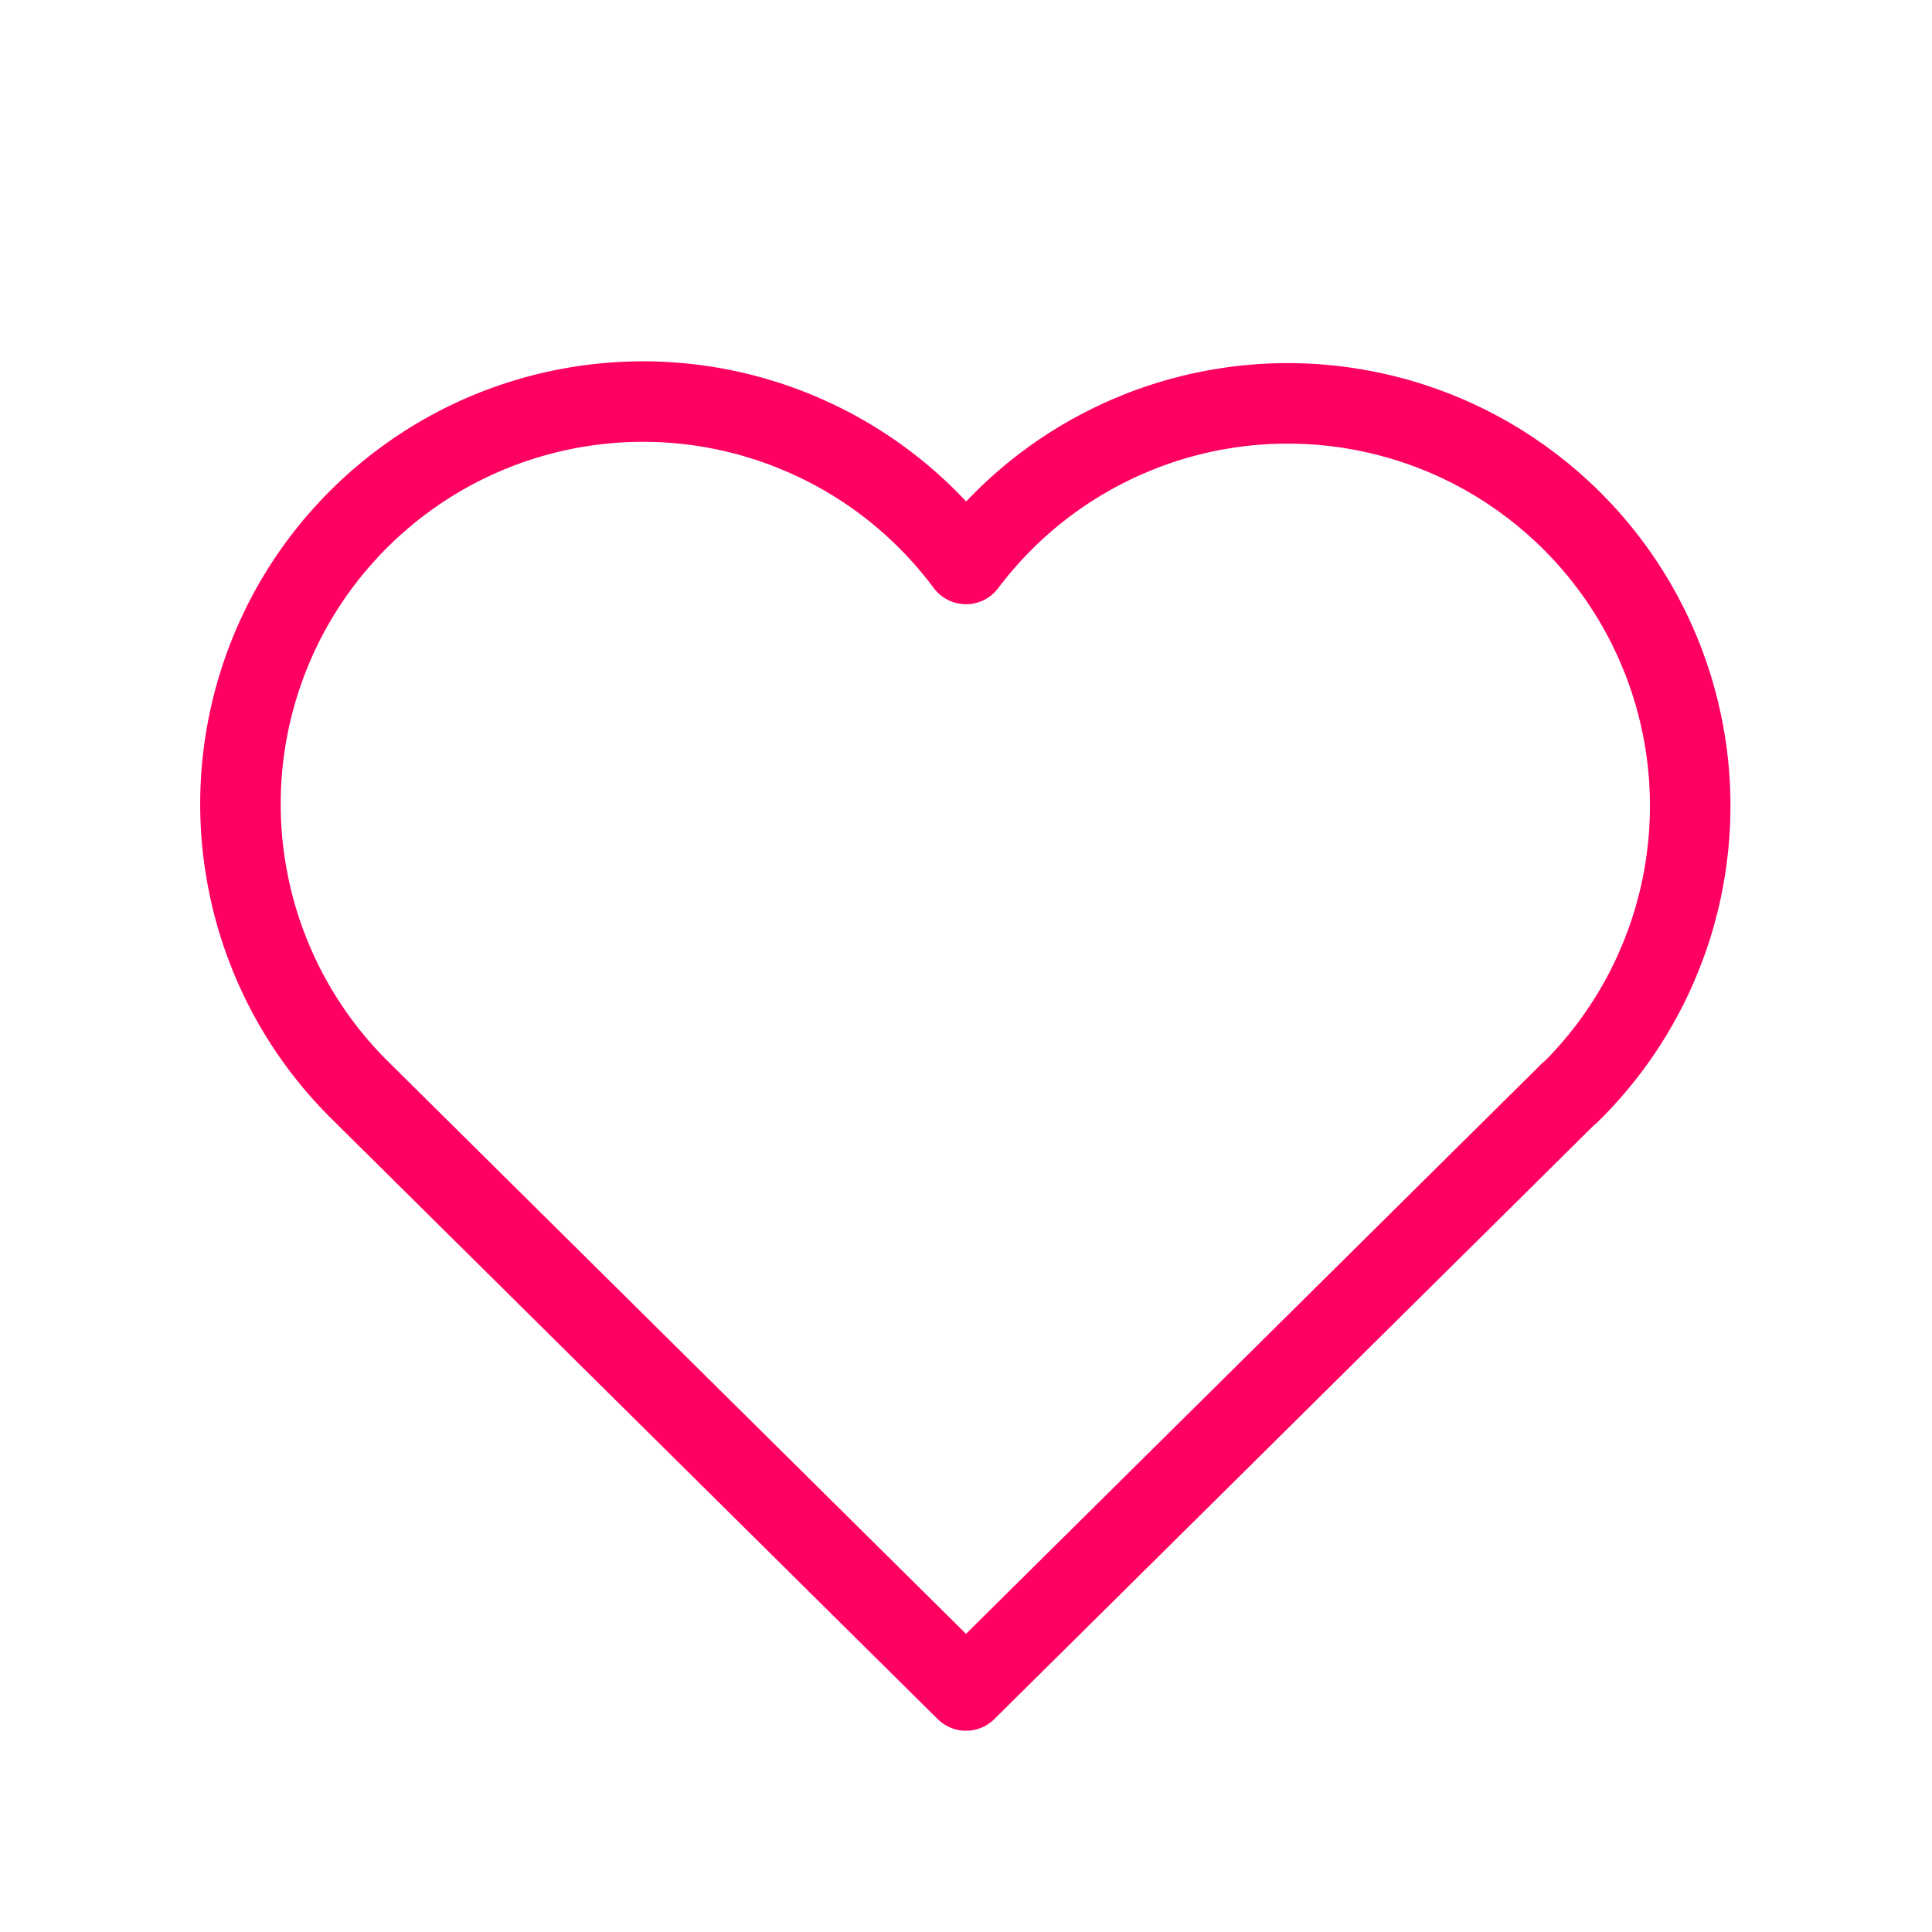
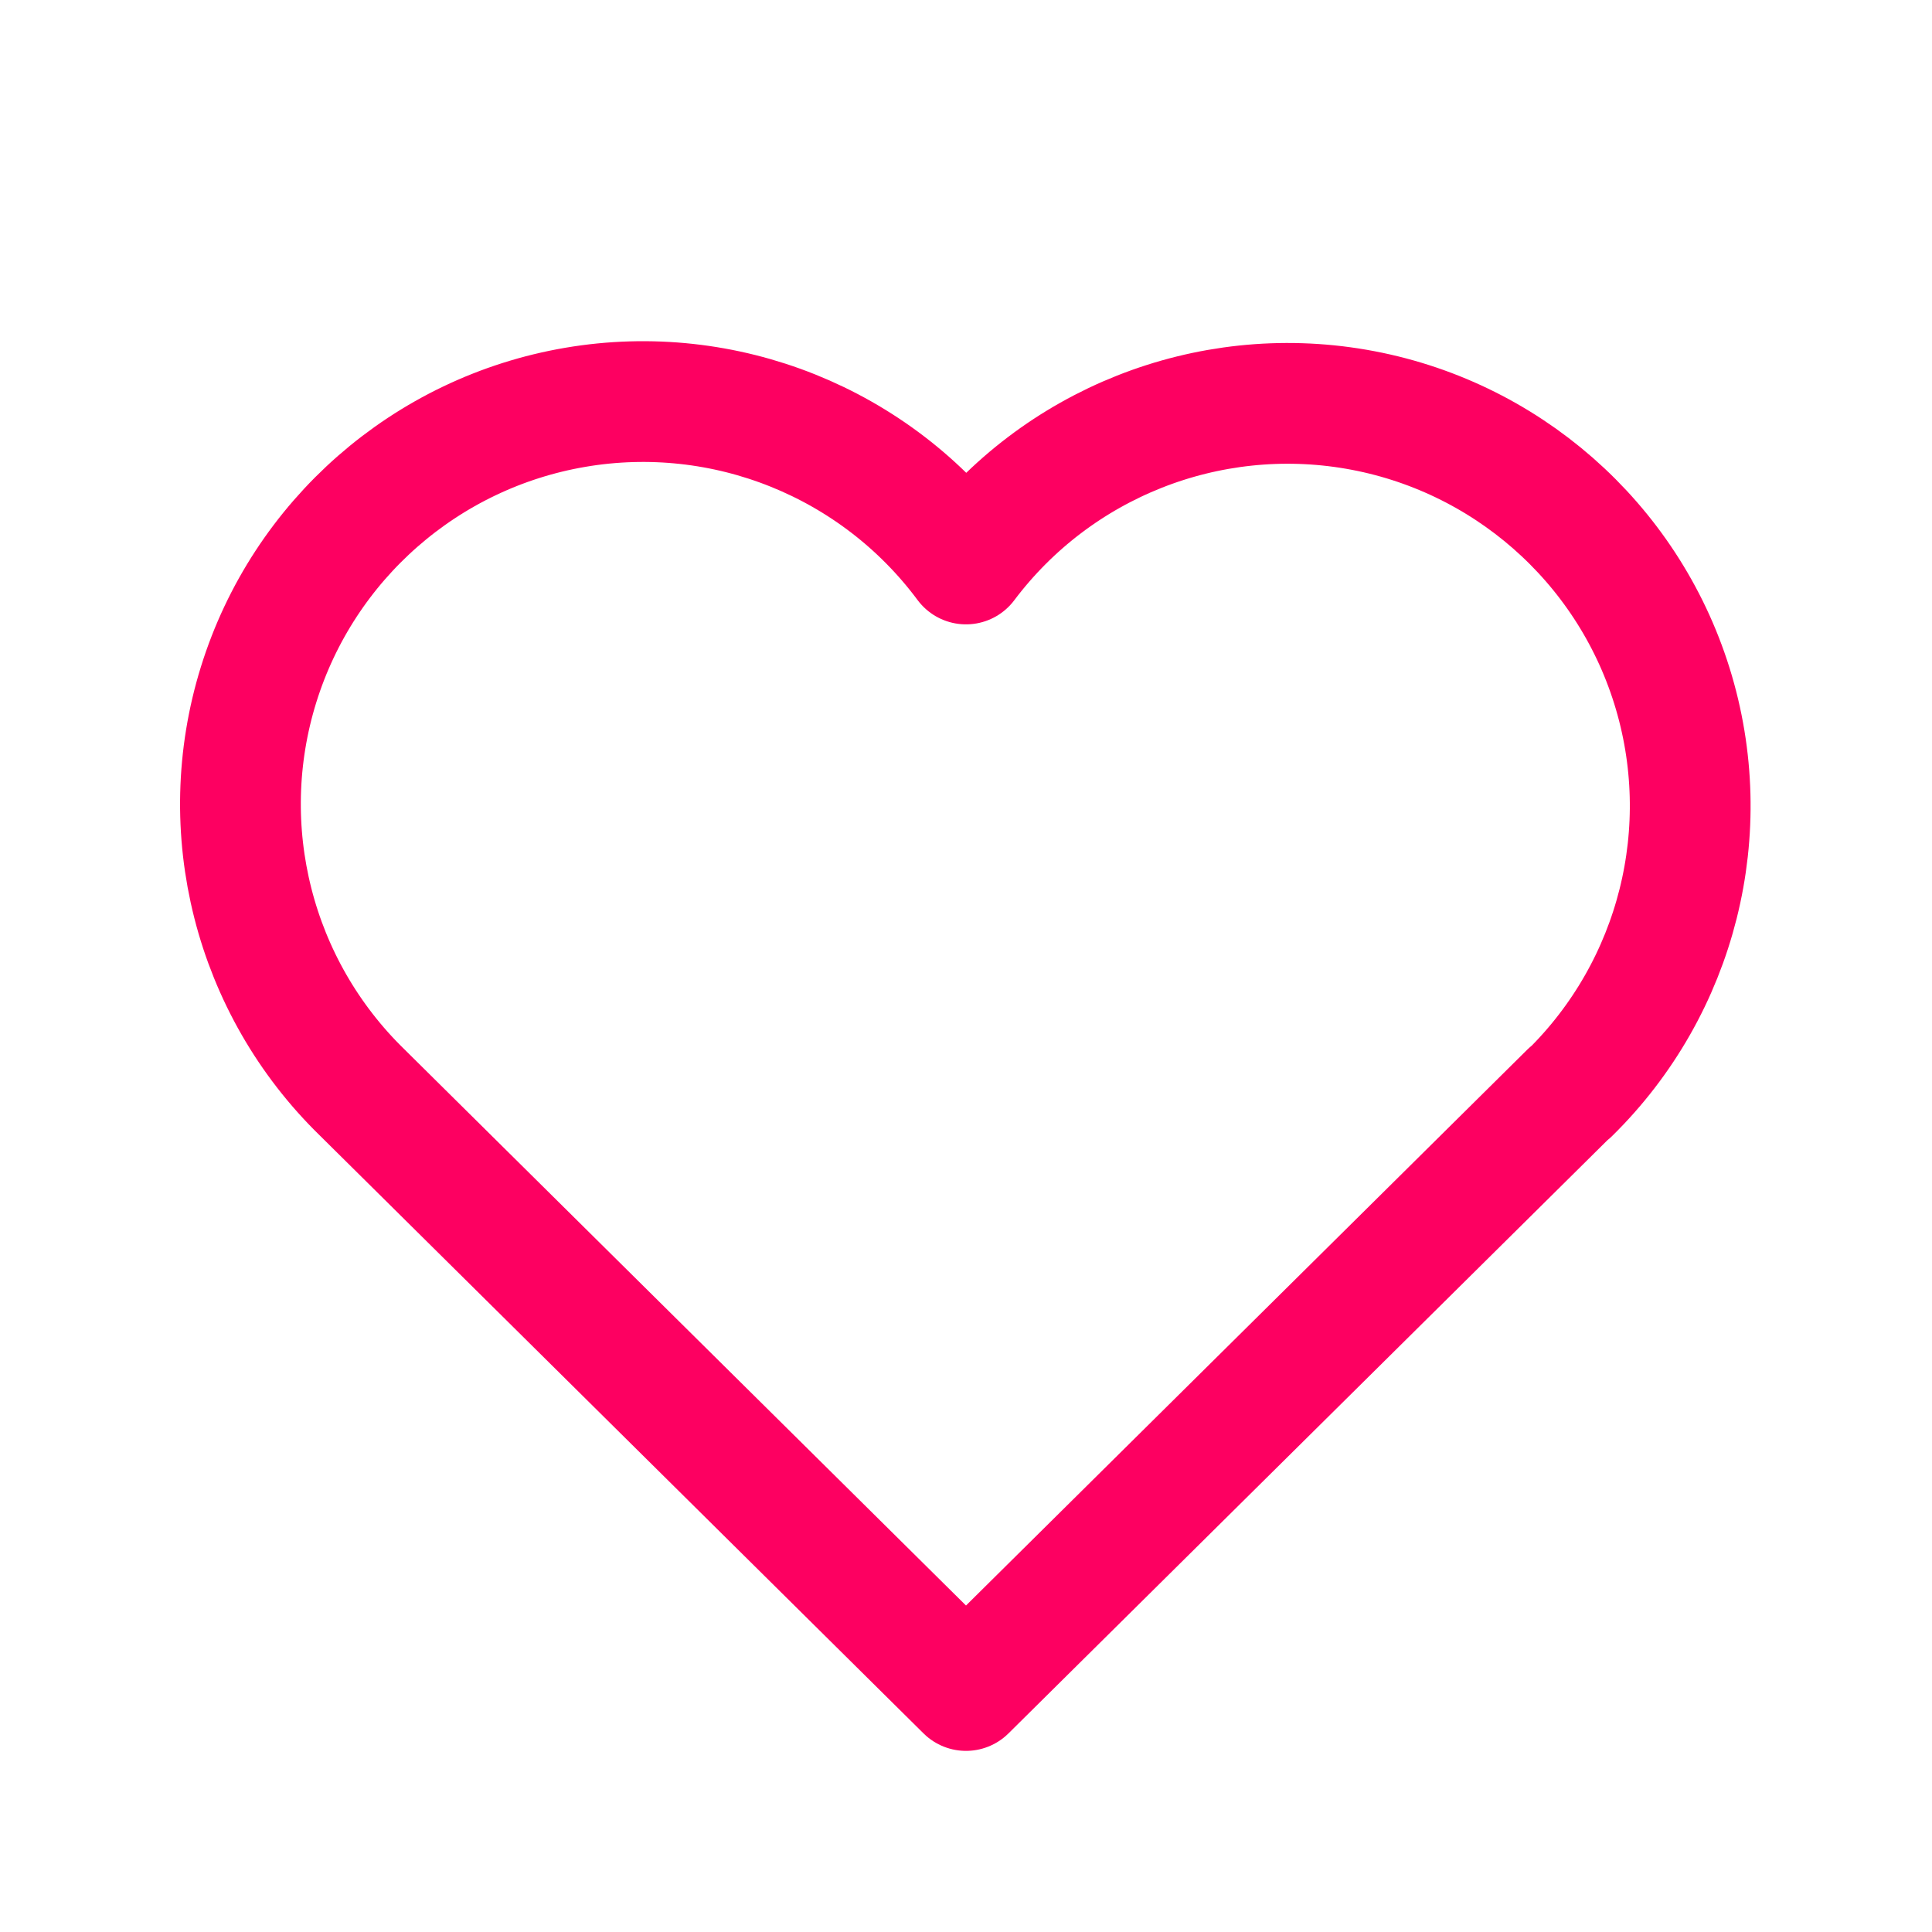
- <svg xmlns="http://www.w3.org/2000/svg" class="icon icon-tabler icon-tabler-heart" width="40" height="40" viewBox="0 0 24 24" stroke-width="1" stroke="#fd0061" fill="none" stroke-linecap="round" stroke-linejoin="round">
+ <svg xmlns="http://www.w3.org/2000/svg" class="icon icon-tabler icon-tabler-heart" width="40" height="40" viewBox="0 0 24 24" stroke-width="1.5" stroke="#fd0061" fill="none" stroke-linecap="round" stroke-linejoin="round">
  <path stroke="none" d="M0 0h24v24H0z" fill="none" />
  <path d="M19.5 13.572l-7.5 7.428l-7.5 -7.428m0 0a5 5 0 1 1 7.5 -6.566a5 5 0 1 1 7.5 6.572" />
</svg>
